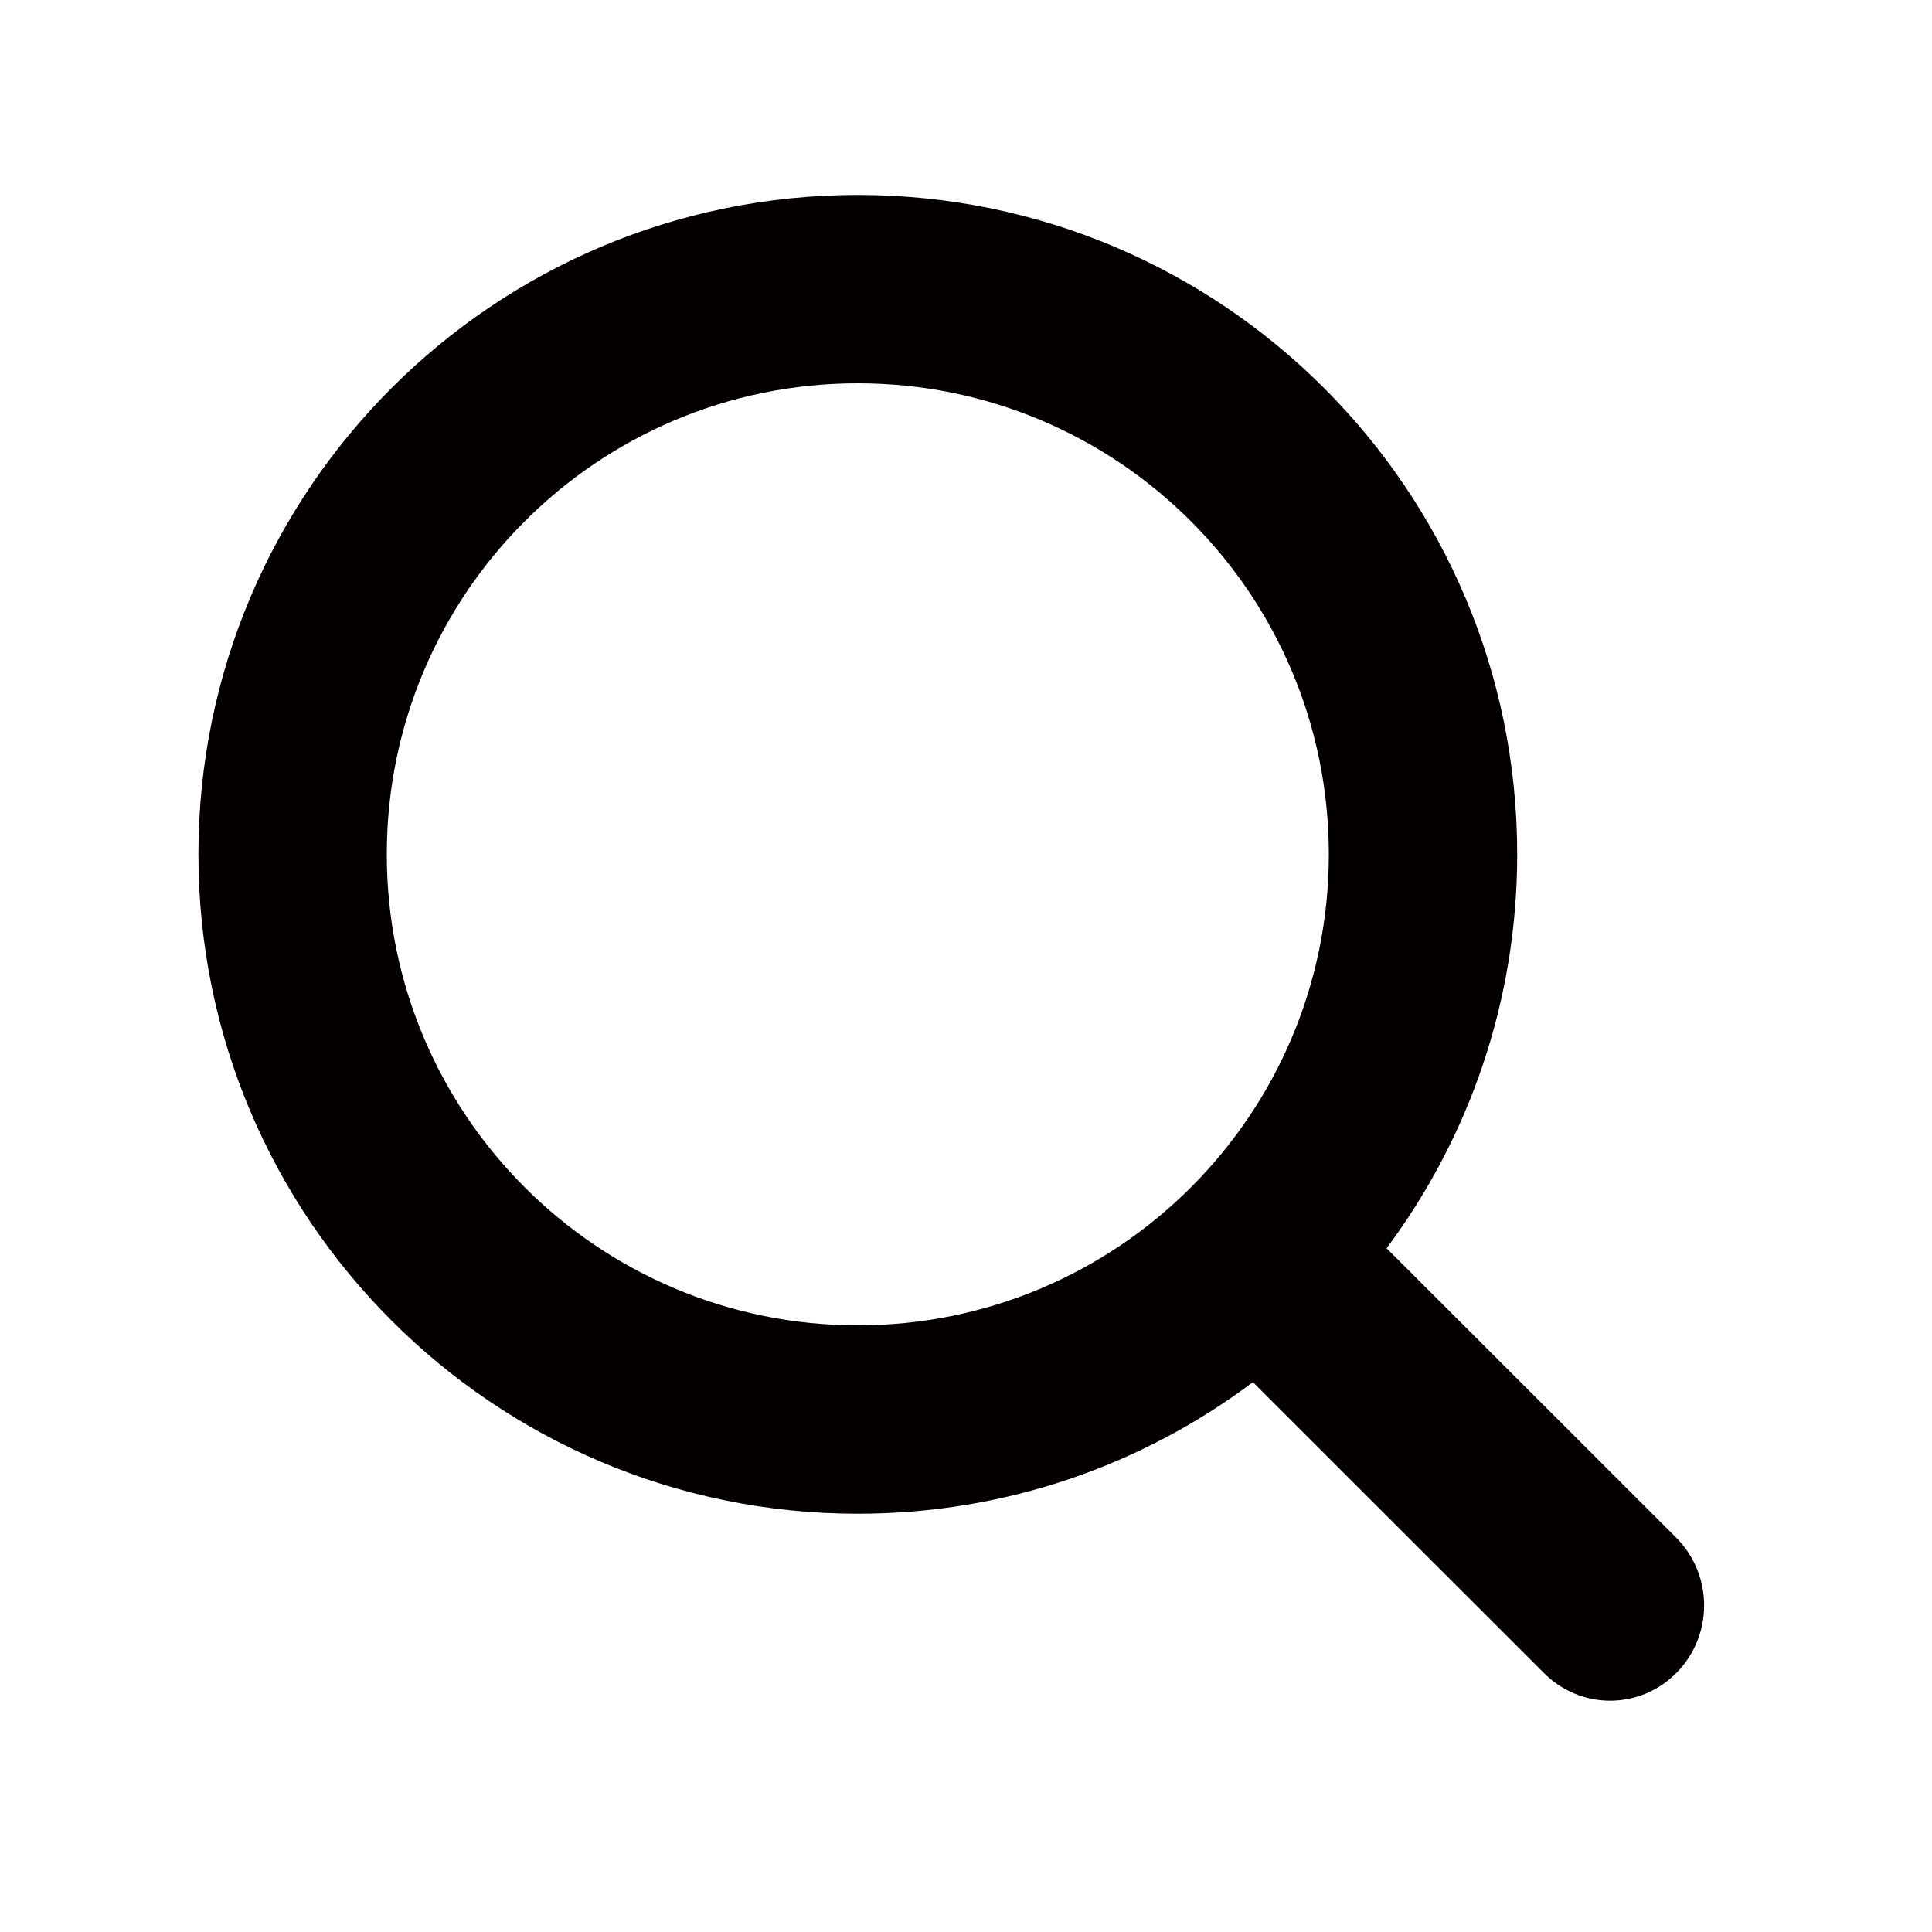
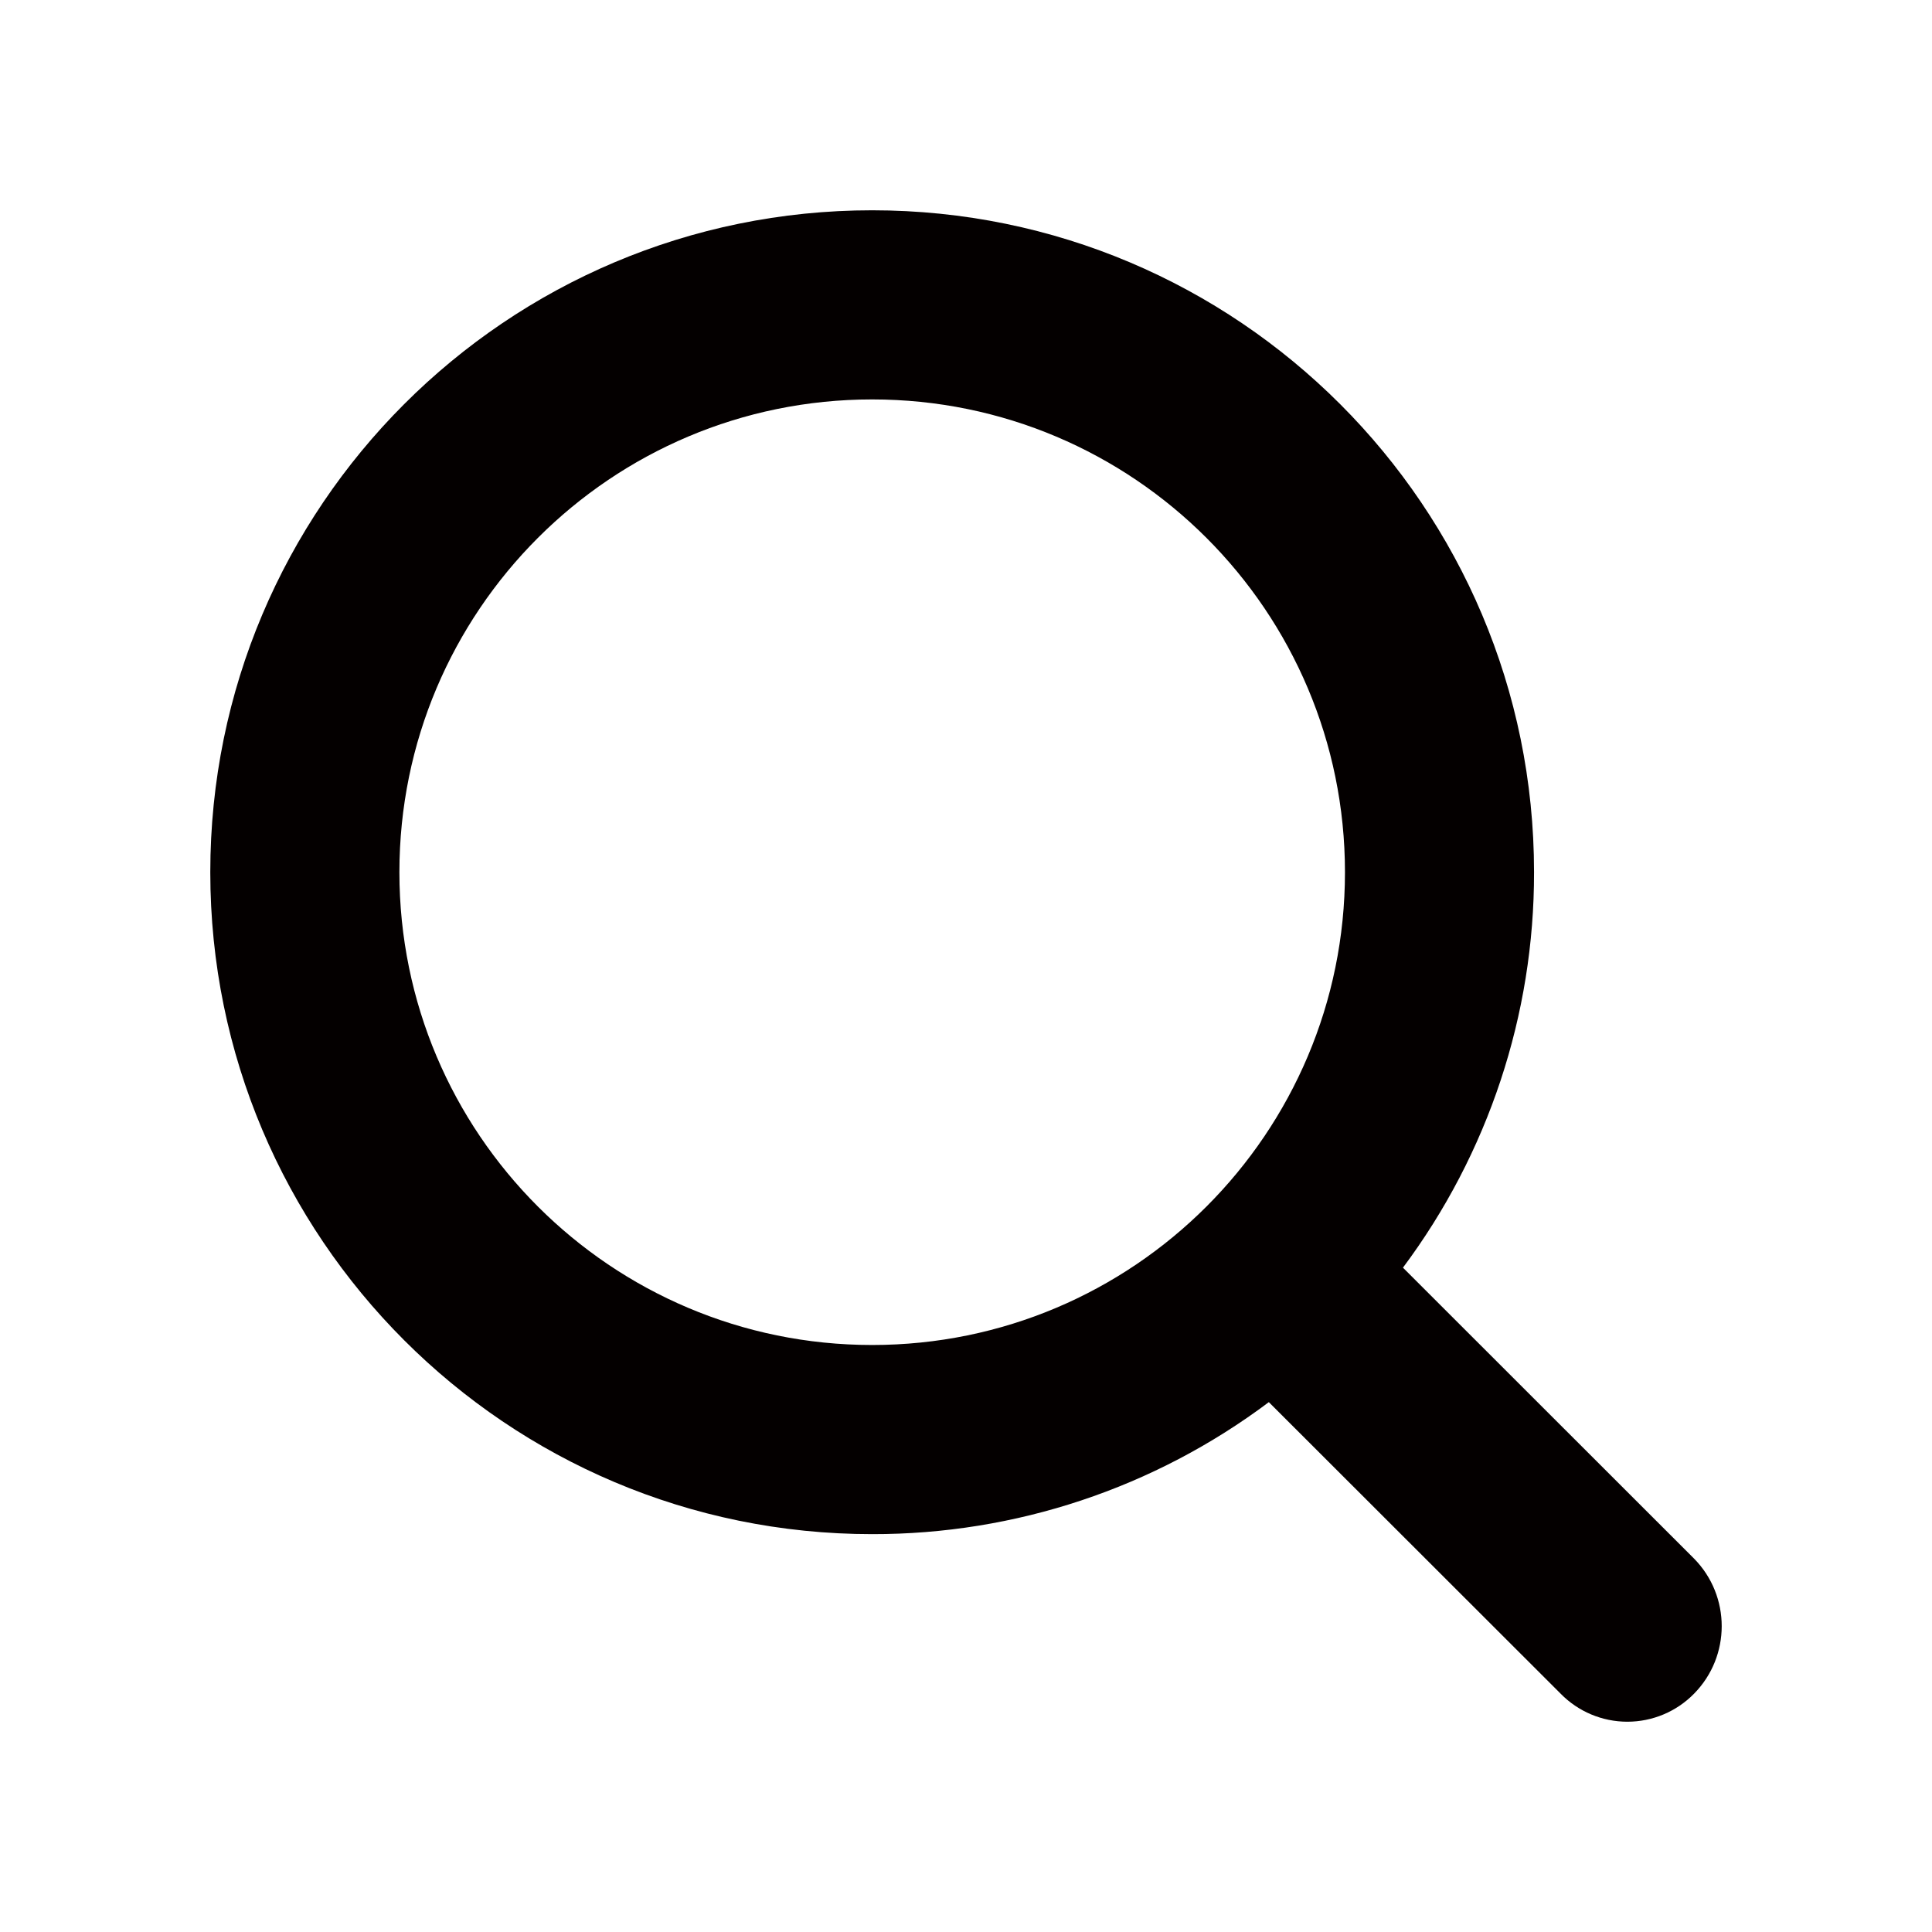
- <svg xmlns="http://www.w3.org/2000/svg" version="1.1" id="レイヤー_2" x="0px" y="0px" viewBox="0 0 1000 1000" style="enable-background:new 0 0 1000 1000;" xml:space="preserve">
-   <style type="text/css">
- 	.st0{fill:#040000;}
- 	.st1{fill:#070001;}
- </style>
-   <g id="Components_16_">
-     <g id="SliceIcon_16_" transform="translate(-89, -55)">
-       <g id="Icons_16_" transform="translate(46, 54)">
-         <g id="Icons_x2F_Loupe-Icon" transform="translate(43, 1)">
-           <path id="Loupe-Icon" class="st0" d="M799,865.8c19,19.3,49.8,19.3,68.8,0c19-19.3,19-50.4,0-69.7l-150.1-150      c42.4-56.9,67.6-127.5,67.6-203.9c0-188.5-152.8-341.3-341.3-341.3S102.7,253.7,102.7,442.2S255.5,783.5,444,783.5      c76.7,0,147.5-25.3,204.5-68.1L799,865.8z M200.2,442.2c0-134.6,109.1-243.8,243.8-243.8s243.8,109.1,243.8,243.8      S578.6,686,444,686S200.2,576.8,200.2,442.2z" />
+ <svg xmlns="http://www.w3.org/2000/svg" id="レイヤー_2" data-name="レイヤー 2" viewBox="0 0 591.02 591.02">
+   <defs>
+     <style>.cls-1{fill:#040000;}</style>
+   </defs>
+   <g id="Components">
+     <g id="SliceIcon">
+       <g id="Icons">
+         <g id="Icons_Loupe-Icon" data-name="Icons/Loupe-Icon">
+           <path id="Loupe-Icon" class="cls-1" d="M477.42,518.12a28.57,28.57,0,0,0,40.81,0,29.47,29.47,0,0,0,0-41.33l-89.05-89a201.6,201.6,0,0,0,40.1-121C469.28,155,378.63,64.33,266.8,64.33S64.33,155,64.33,266.82,155,469.31,266.8,469.31a201.55,201.55,0,0,0,121.35-40.38ZM122.18,266.82A144.63,144.63,0,1,1,266.8,411.45,144.63,144.63,0,0,1,122.18,266.82Z" />
        </g>
      </g>
    </g>
  </g>
</svg>
